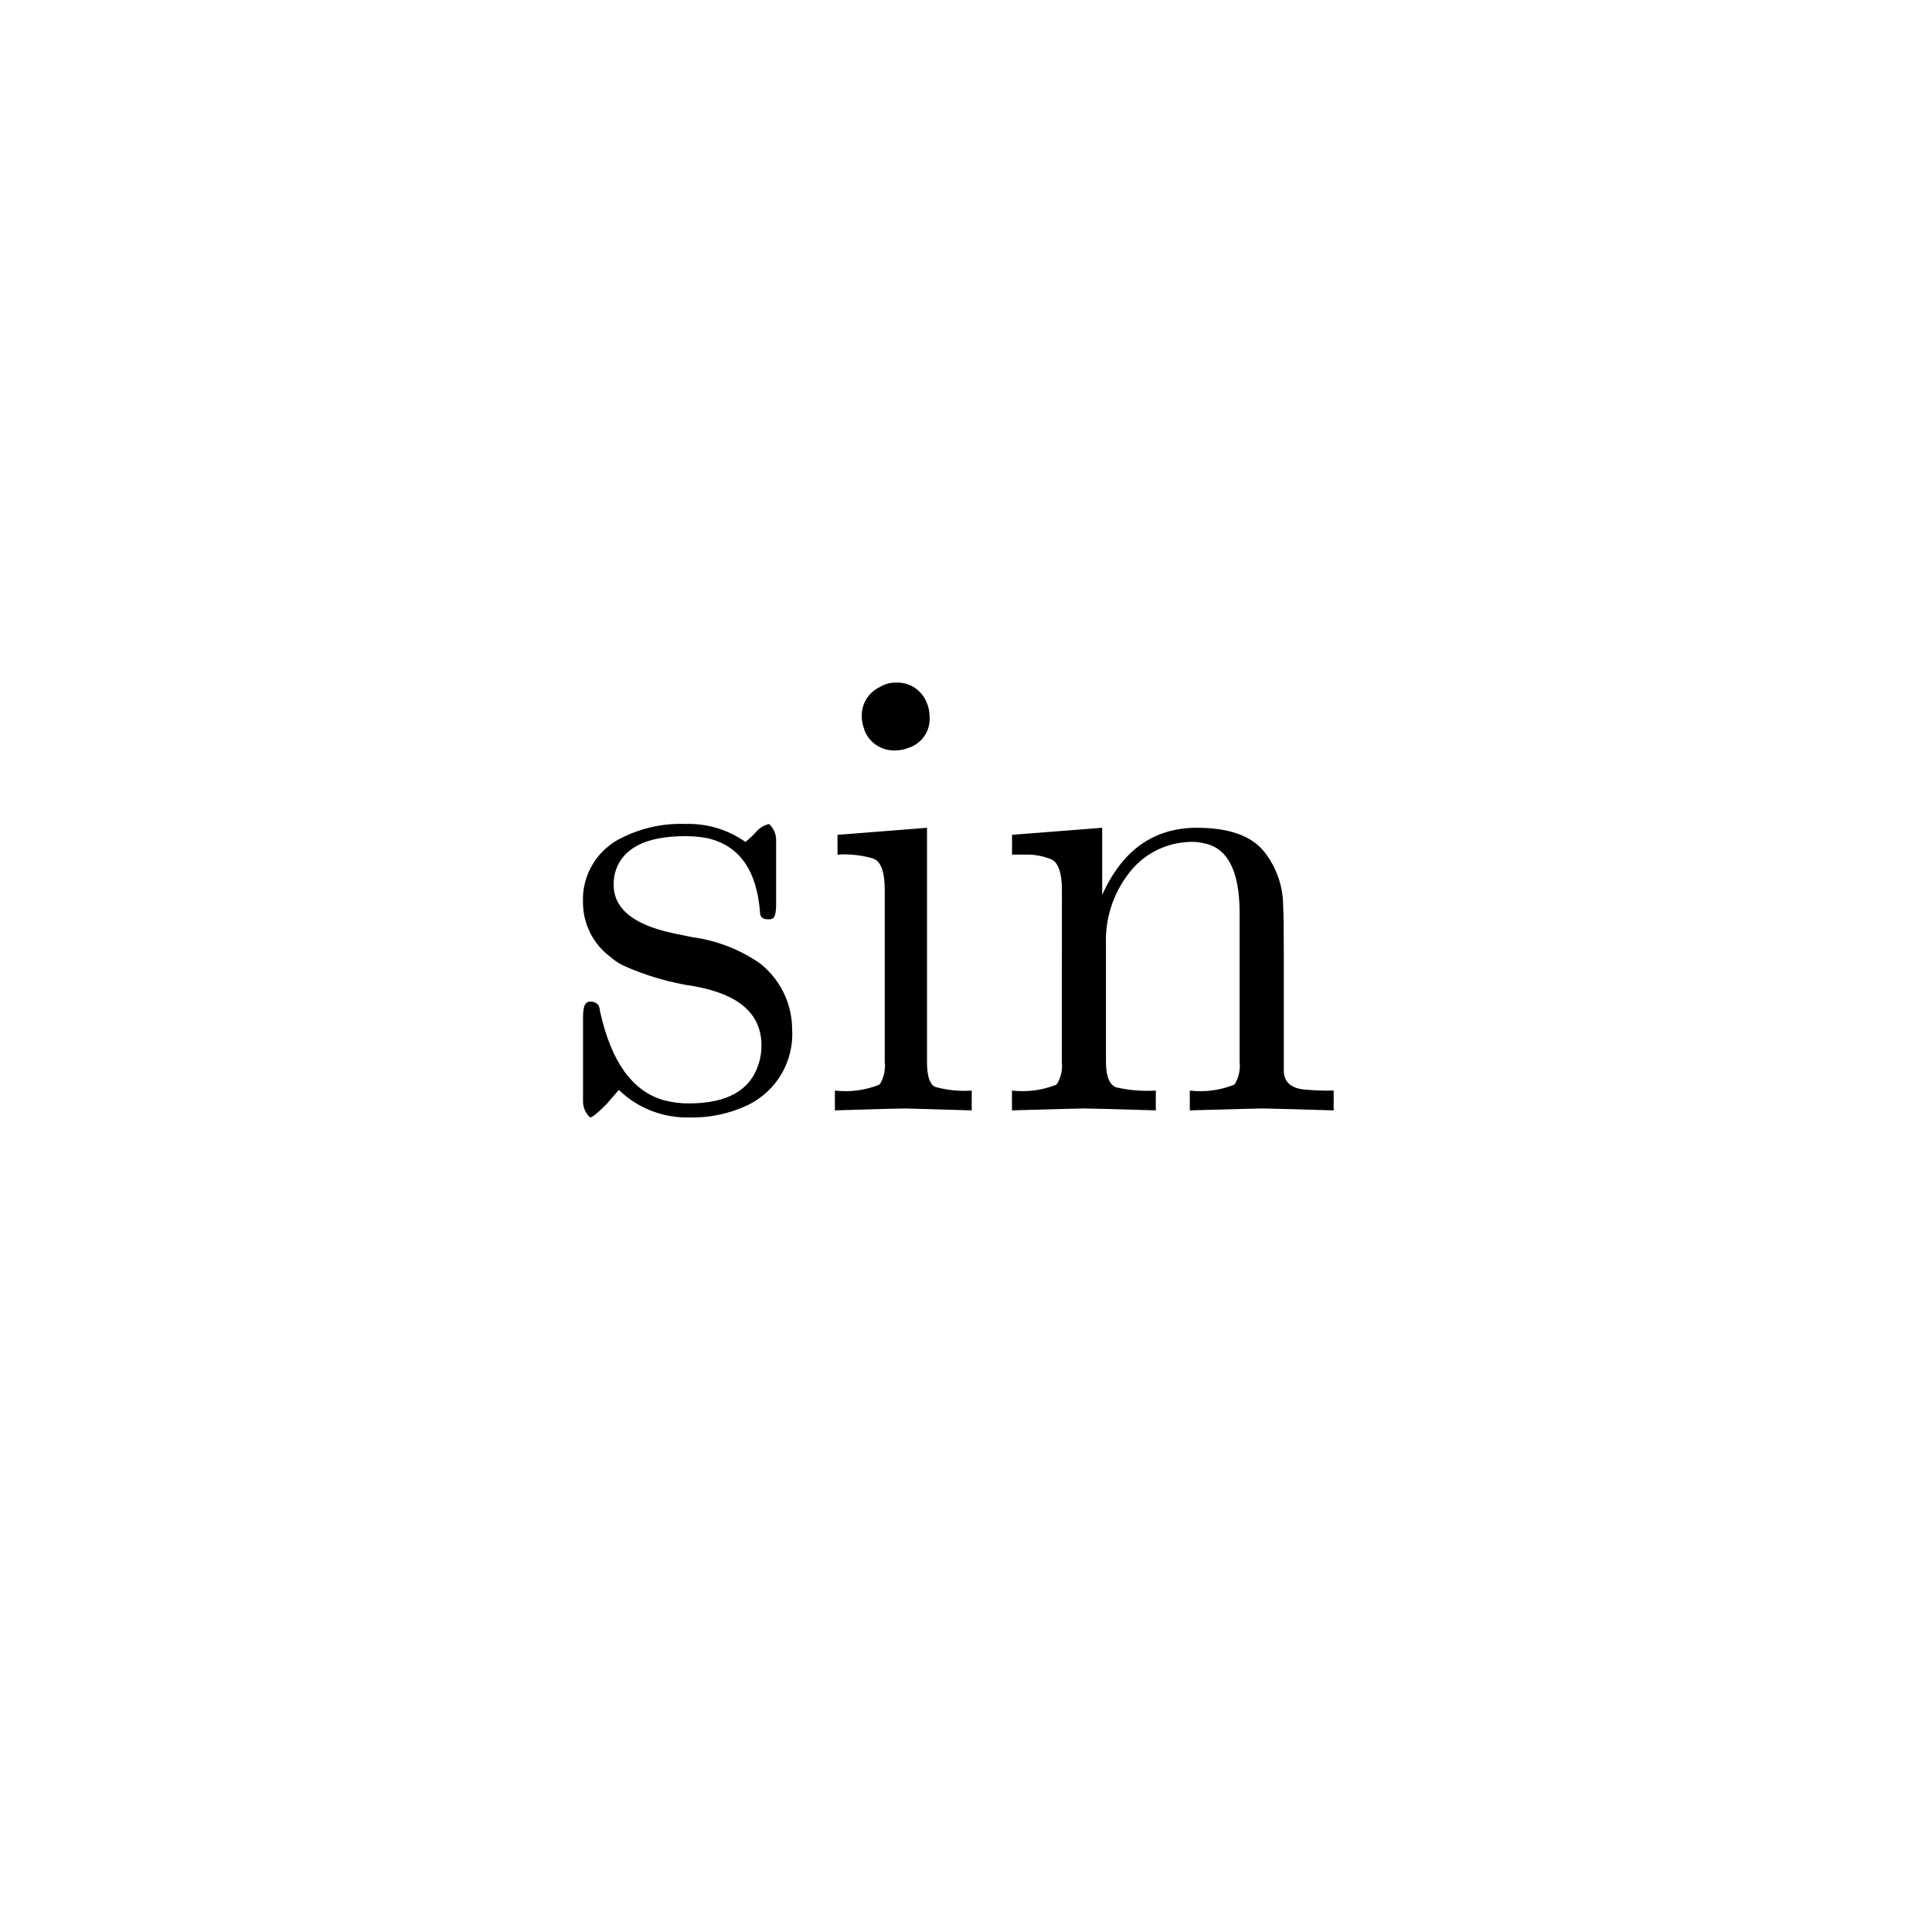
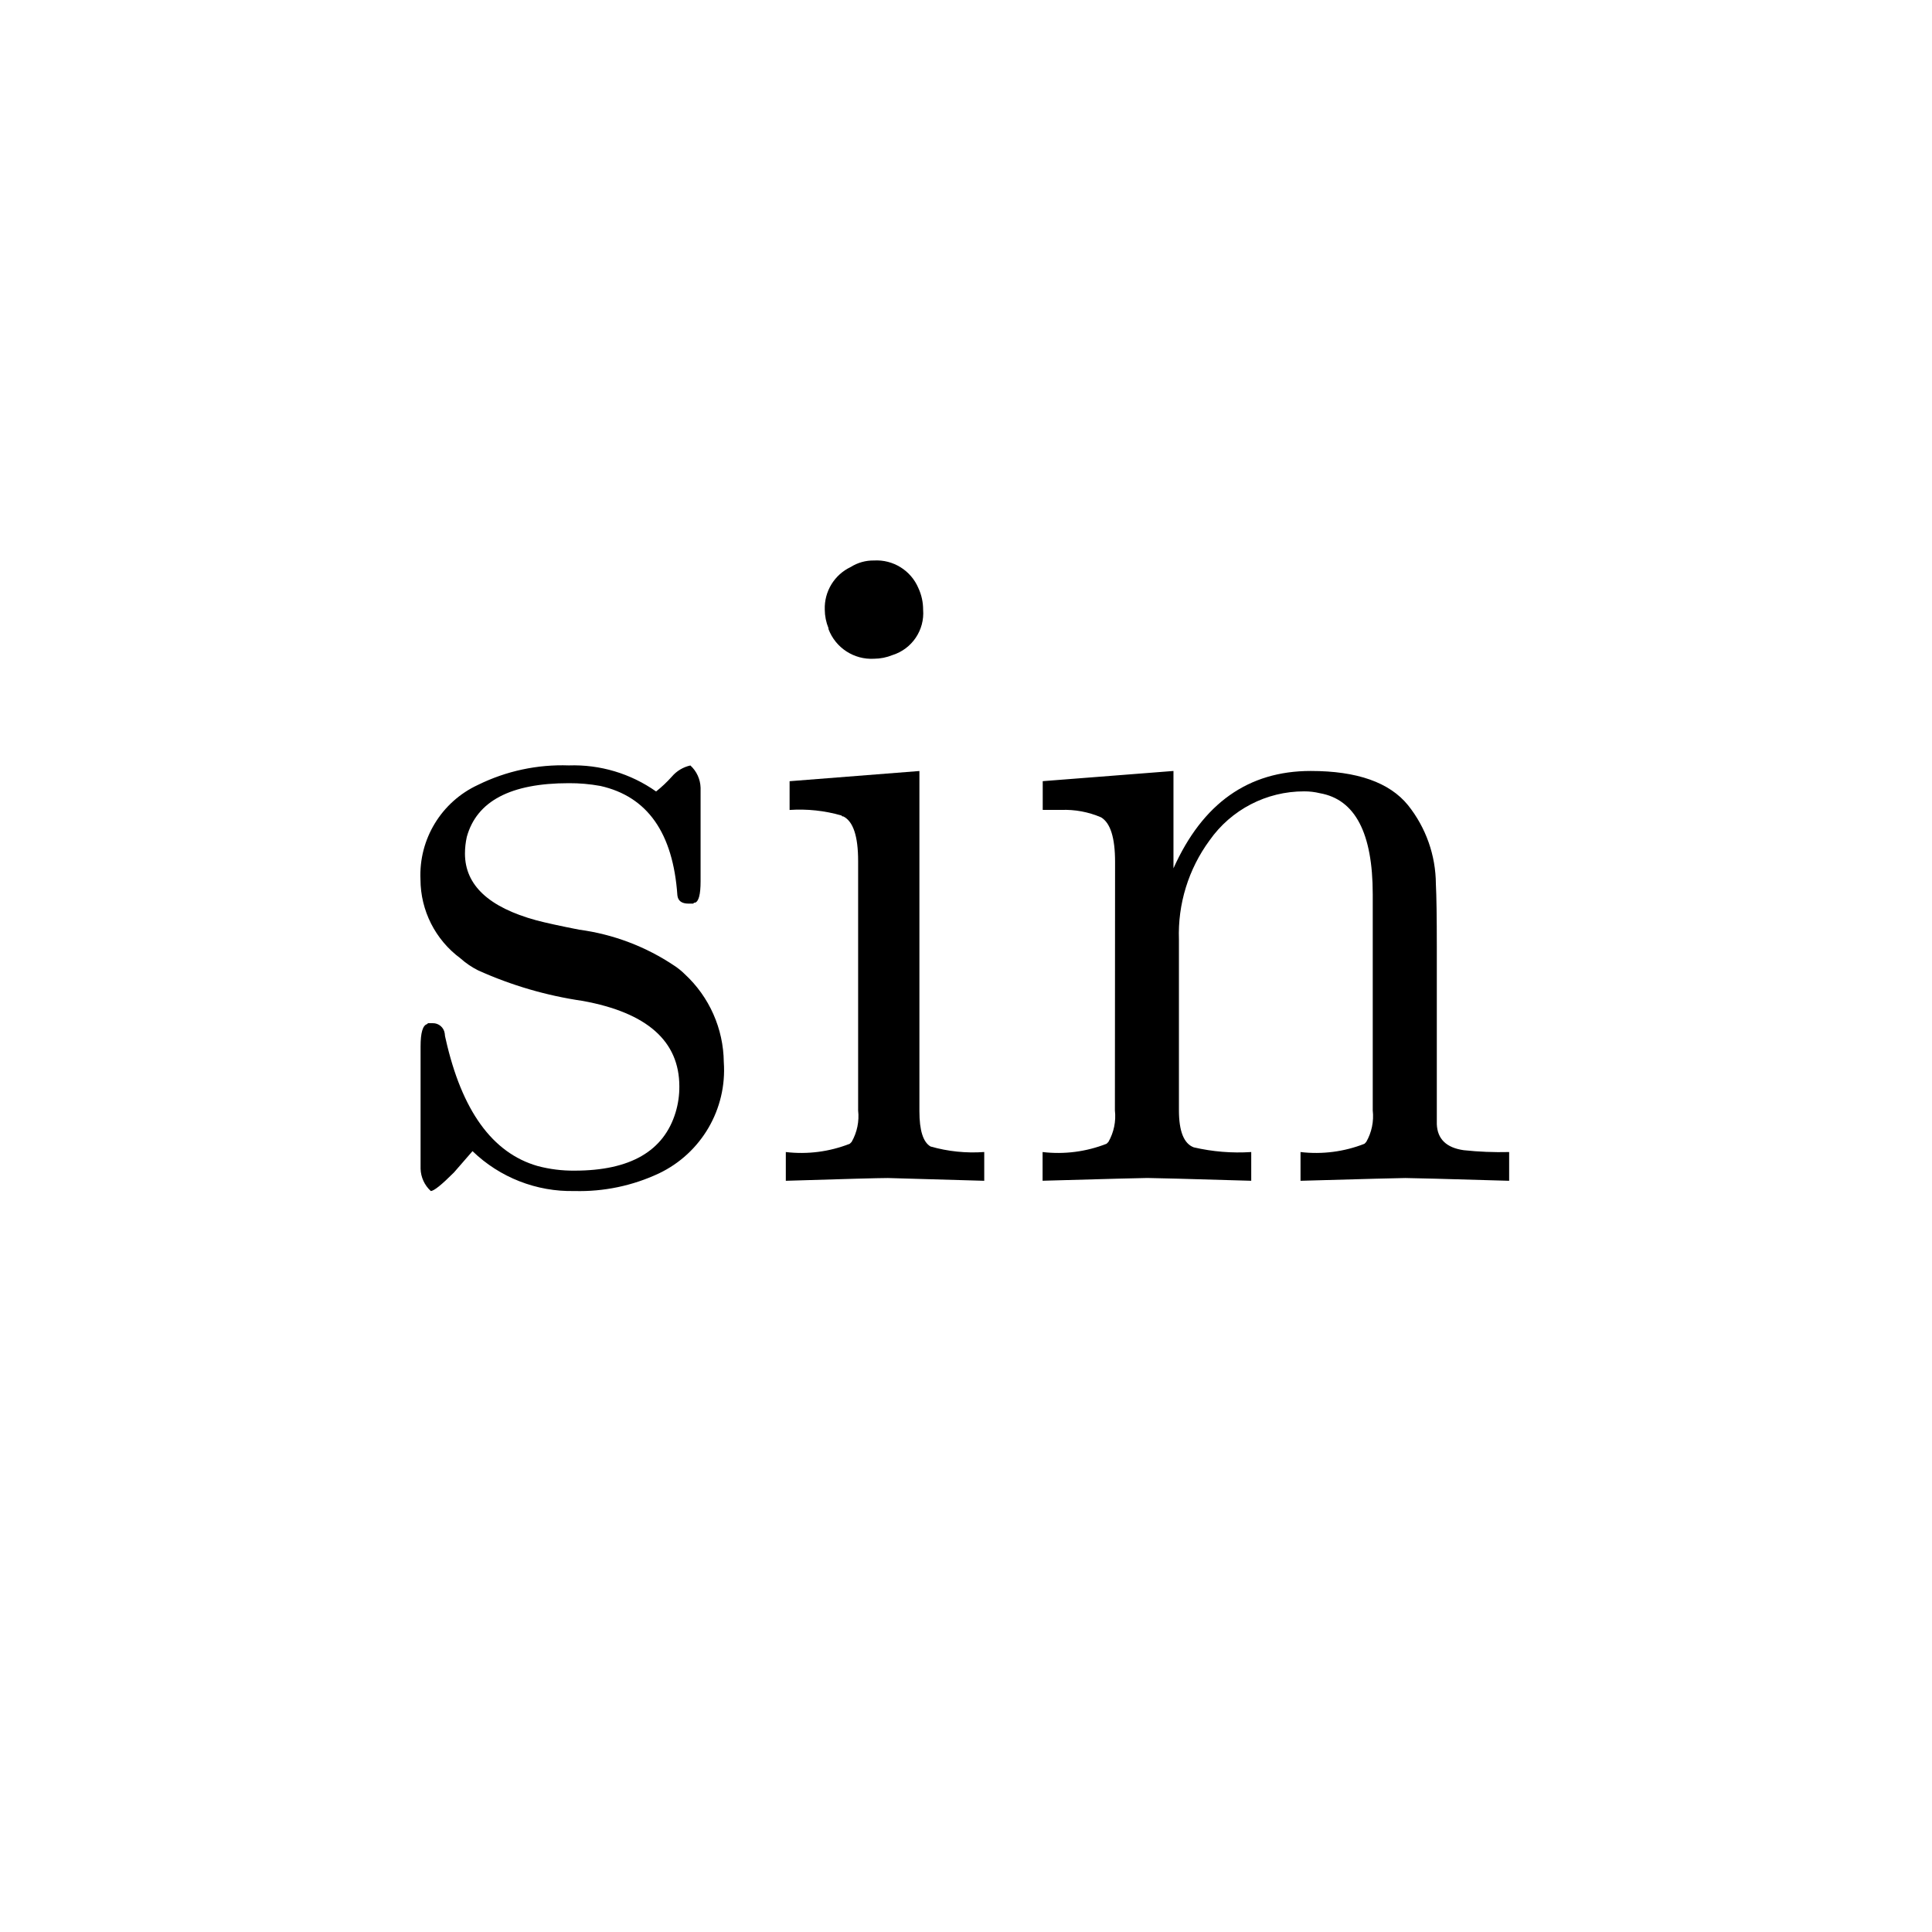
- <svg xmlns="http://www.w3.org/2000/svg" width="120" height="120" viewBox="0 0 120 120">
-   <g id="_61sin" data-name="61sin" transform="translate(-10.482 6.64)">
-     <path id="Path_71" data-name="Path 71" d="M0,0H120V120H0Z" transform="translate(10.482 -6.64)" fill="none" />
-     <g id="Group_230" data-name="Group 230" transform="translate(-4.518 -28.173)">
-       <g id="Group_226" data-name="Group 226" transform="translate(51.211 72.71)">
-         <path id="Path_557" data-name="Path 557" d="M9.161-19.928h0a16.718,16.718,0,0,1-4.488-1.311,3.475,3.475,0,0,1-.755-.516,4.212,4.212,0,0,1-1.708-3.376,4.252,4.252,0,0,1,2.462-4.051,8.146,8.146,0,0,1,3.892-.834A6.121,6.121,0,0,1,12.3-28.9a5.439,5.439,0,0,0,.675-.635,1.452,1.452,0,0,1,.794-.477,1.348,1.348,0,0,1,.437.953v4.011q0,.834-.238.913h-.04l-.04.04h-.2q-.437,0-.477-.357-.278-4.011-3.3-4.686a7.322,7.322,0,0,0-1.35-.119q-3.733,0-4.369,2.3a3.286,3.286,0,0,0-.079.715q0,2.025,3.058,2.859.6.159,1.827.4a9.6,9.6,0,0,1,4.091,1.549,2.857,2.857,0,0,1,.437.357A5.206,5.206,0,0,1,15.2-17.307a4.9,4.9,0,0,1-2.78,4.766,8,8,0,0,1-3.614.755,6.086,6.086,0,0,1-4.369-1.708l-.794.913q-.794.794-.993.794a1.348,1.348,0,0,1-.437-.953v-5.242q0-.874.278-.953h0l.04-.04h.2a.509.509,0,0,1,.516.437,1.086,1.086,0,0,0,.04.238q1.033,4.607,3.932,5.441a5.93,5.93,0,0,0,1.589.2q3.574,0,4.329-2.5a3.763,3.763,0,0,0,.159-1.112Q13.292-19.174,9.161-19.928Z" transform="translate(-2.211 30.016)" />
+ <svg xmlns="http://www.w3.org/2000/svg" width="140" height="140" viewBox="0 0 140 140">
+   <g id="_61sin" data-name="61sin" transform="translate(9.259 27.82)">
+     <path id="Path_71" data-name="Path 71" d="M0,0H140V140H0Z" transform="translate(-9.259 -27.82)" fill="none" />
+     <g id="Group_230" data-name="Group 230" transform="translate(-30 -51.141)">
+       <g id="Group_226" data-name="Group 226" transform="translate(51.206 78.776)">
+         <path id="Path_557" data-name="Path 557" d="M13.973-12.945h0A28.285,28.285,0,0,1,6.38-15.163,5.879,5.879,0,0,1,5.1-16.036a7.126,7.126,0,0,1-2.89-5.712A7.194,7.194,0,0,1,6.378-28.6a13.782,13.782,0,0,1,6.585-1.411,10.356,10.356,0,0,1,6.321,1.888A9.2,9.2,0,0,0,20.426-29.2a2.457,2.457,0,0,1,1.343-.807,2.281,2.281,0,0,1,.739,1.612v6.786q0,1.411-.4,1.545h-.068l-.068.068h-.338q-.739,0-.807-.6-.47-6.786-5.583-7.928a12.388,12.388,0,0,0-2.284-.2q-6.316,0-7.392,3.891a5.56,5.56,0,0,0-.134,1.21q0,3.426,5.174,4.837,1.015.269,3.091.677a16.242,16.242,0,0,1,6.921,2.621,4.834,4.834,0,0,1,.739.6A8.808,8.808,0,0,1,24.19-8.51a8.29,8.29,0,0,1-4.7,8.063A13.535,13.535,0,0,1,13.373.83a10.3,10.3,0,0,1-7.392-2.89L4.637-.515Q3.294.829,2.957.829A2.281,2.281,0,0,1,2.218-.784V-9.652q0-1.479.47-1.612h0l.068-.068h.338a.861.861,0,0,1,.873.739,1.837,1.837,0,0,0,.068.4Q5.783-2.4,10.688-.985a10.033,10.033,0,0,0,2.688.338q6.047,0,7.324-4.23a6.367,6.367,0,0,0,.269-1.881Q20.962-11.669,13.973-12.945Z" transform="translate(-2.206 30.021)" />
      </g>
-       <g id="Group_227" data-name="Group 227" transform="translate(66.859 63.933)">
-         <path id="Path_558" data-name="Path 558" d="M7.93-35.808h0v14.575q0,1.231.477,1.509h0a6.609,6.609,0,0,0,2.3.238v1.231q-4.051-.119-4.13-.119-.556,0-4.369.119v-1.231a5.664,5.664,0,0,0,2.74-.357l.079-.079a2.215,2.215,0,0,0,.278-1.35V-31.955q0-1.589-.635-1.906h-.04l-.04-.04h0A6.465,6.465,0,0,0,2.37-34.14v-1.231l5.56-.437m.159-6.91a1.881,1.881,0,0,1-1.311,1.946,2.125,2.125,0,0,1-.794.159,1.967,1.967,0,0,1-1.946-1.271v-.04a2.125,2.125,0,0,1-.159-.794,1.946,1.946,0,0,1,1.112-1.827,1.81,1.81,0,0,1,.993-.278A1.944,1.944,0,0,1,7.89-43.632,2.183,2.183,0,0,1,8.089-42.718Z" transform="translate(-2.211 44.823)" />
+       <g id="Group_227" data-name="Group 227" transform="translate(77.684 63.93)">
+         <path id="Path_558" data-name="Path 558" d="M11.889-29.568h0V-4.909q0,2.083.807,2.553h0a11.182,11.182,0,0,0,3.891.4V.129q-6.854-.2-6.987-.2-.941,0-7.392.2V-1.954a9.583,9.583,0,0,0,4.636-.6l.134-.134a3.747,3.747,0,0,0,.47-2.284V-23.05q0-2.688-1.074-3.225H6.306l-.068-.068h0a10.938,10.938,0,0,0-3.756-.4v-2.083l9.407-.739m.269-11.691A3.182,3.182,0,0,1,9.94-37.967,3.6,3.6,0,0,1,8.6-37.7,3.328,3.328,0,0,1,5.3-39.848v-.068a3.6,3.6,0,0,1-.269-1.343A3.292,3.292,0,0,1,6.916-44.35a3.062,3.062,0,0,1,1.68-.47,3.289,3.289,0,0,1,3.225,2.015,3.693,3.693,0,0,1,.337,1.546Z" transform="translate(-2.208 44.826)" />
      </g>
-       <g id="Group_228" data-name="Group 228" transform="translate(77.86 72.948)">
-         <path id="Path_559" data-name="Path 559" d="M5.242-25.722q0-1.549-.6-1.906a3.939,3.939,0,0,0-1.708-.318H2.144v-1.231l5.6-.437v4.17q1.867-4.17,5.878-4.17,2.979,0,4.17,1.469a5.448,5.448,0,0,1,1.191,3.376q.04.755.04,2.7v7.586q.04.953,1.152,1.112a14.822,14.822,0,0,0,1.946.079v1.231q-4.051-.119-4.448-.119-.318,0-4.488.119v-1.231a5.664,5.664,0,0,0,2.74-.357L16-13.728a2.215,2.215,0,0,0,.278-1.35v-9.254q0-3.932-2.264-4.329a2.776,2.776,0,0,0-.675-.079,4.94,4.94,0,0,0-4.051,2.1,6.774,6.774,0,0,0-1.311,4.25v7.308q0,1.35.635,1.589a8.477,8.477,0,0,0,2.462.2v1.231q-4.051-.119-4.448-.119-.318,0-4.488.119v-1.231a5.664,5.664,0,0,0,2.74-.357l.079-.079a2.215,2.215,0,0,0,.278-1.35Z" transform="translate(-2.144 29.614)" />
+       <g id="Group_228" data-name="Group 228" transform="translate(96.291 79.188)">
+         <path id="Path_559" data-name="Path 559" d="M7.39-23.029q0-2.621-1.015-3.225a6.664,6.664,0,0,0-2.89-.538H2.148v-2.083l9.474-.739v7.055q3.159-7.055,9.945-7.055,5.04,0,7.055,2.485a9.217,9.217,0,0,1,2.015,5.712q.068,1.277.068,4.568V-4.014q.068,1.612,1.949,1.881A25.078,25.078,0,0,0,35.947-2V.083q-6.854-.2-7.525-.2-.538,0-7.593.2V-2a9.583,9.583,0,0,0,4.636-.6l.127-.134a3.748,3.748,0,0,0,.47-2.284V-20.678q0-6.652-3.83-7.324a4.7,4.7,0,0,0-1.142-.134,8.358,8.358,0,0,0-6.854,3.553,11.461,11.461,0,0,0-2.218,7.19V-5.028q0,2.284,1.074,2.688A14.342,14.342,0,0,0,17.257-2V.082Q10.4-.12,9.731-.12q-.538,0-7.593.2V-2a9.583,9.583,0,0,0,4.636-.6l.134-.134a3.747,3.747,0,0,0,.47-2.284Z" transform="translate(-2.138 29.614)" />
      </g>
    </g>
  </g>
</svg>
